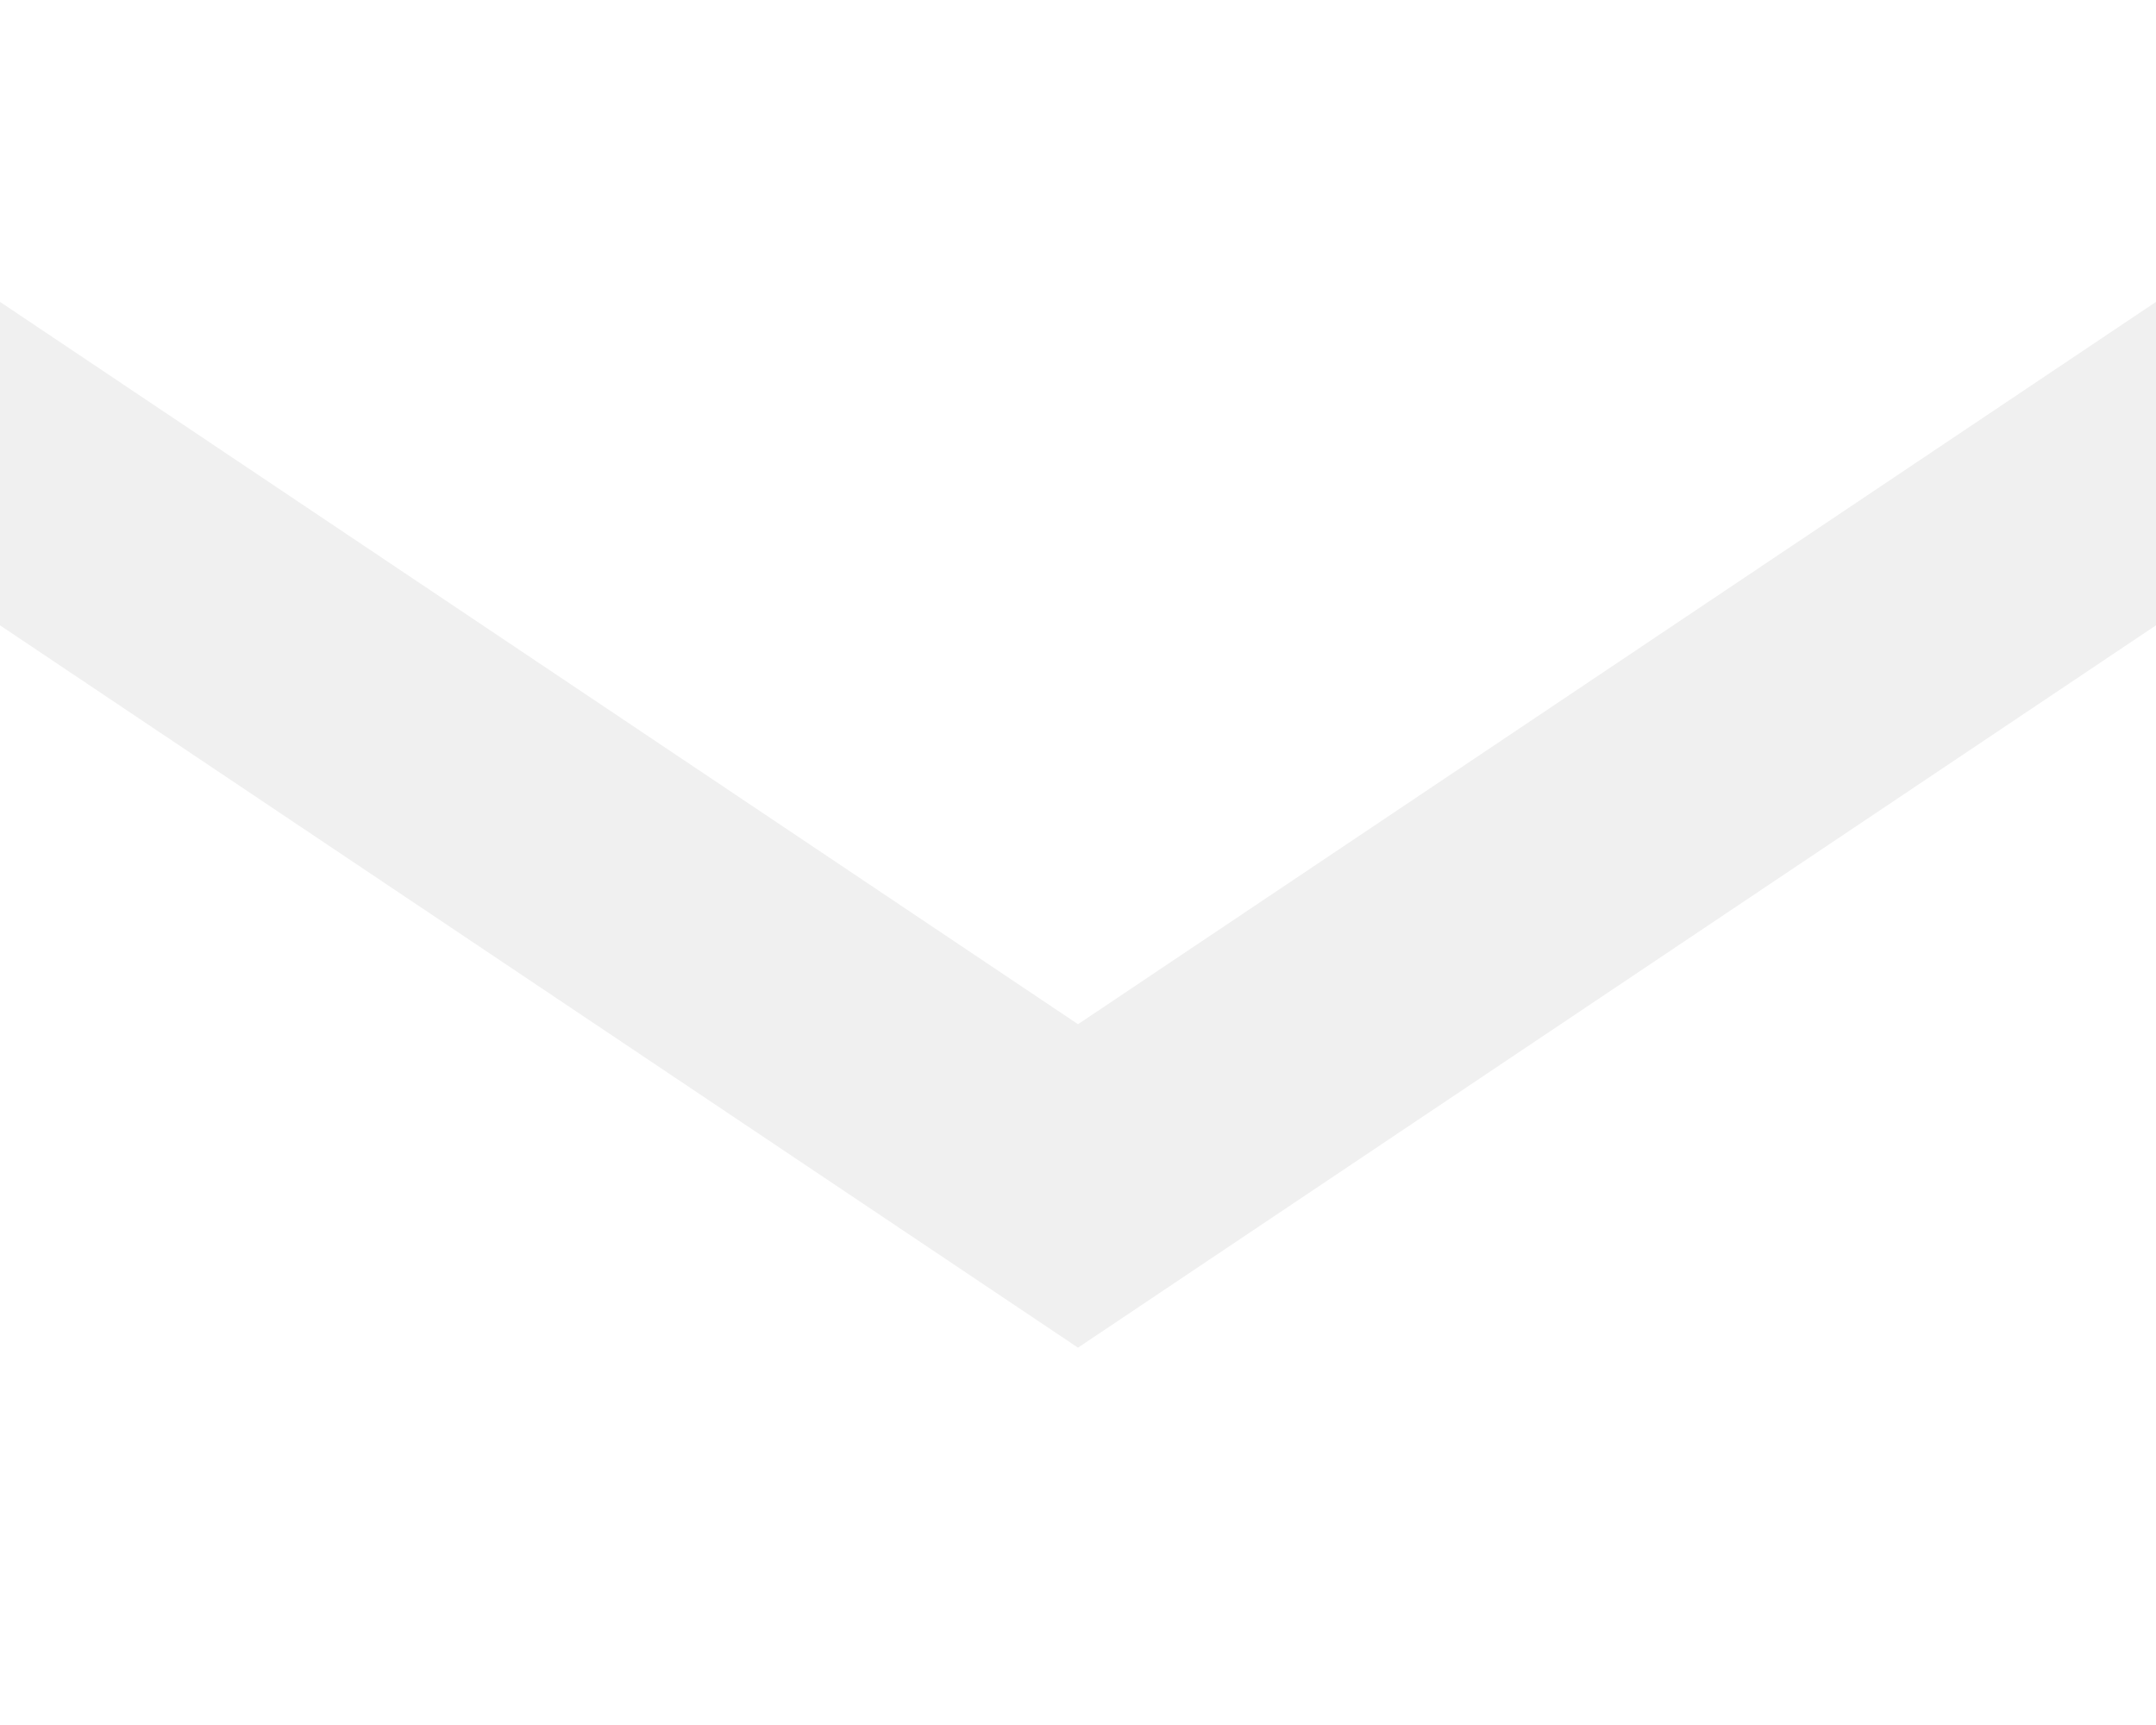
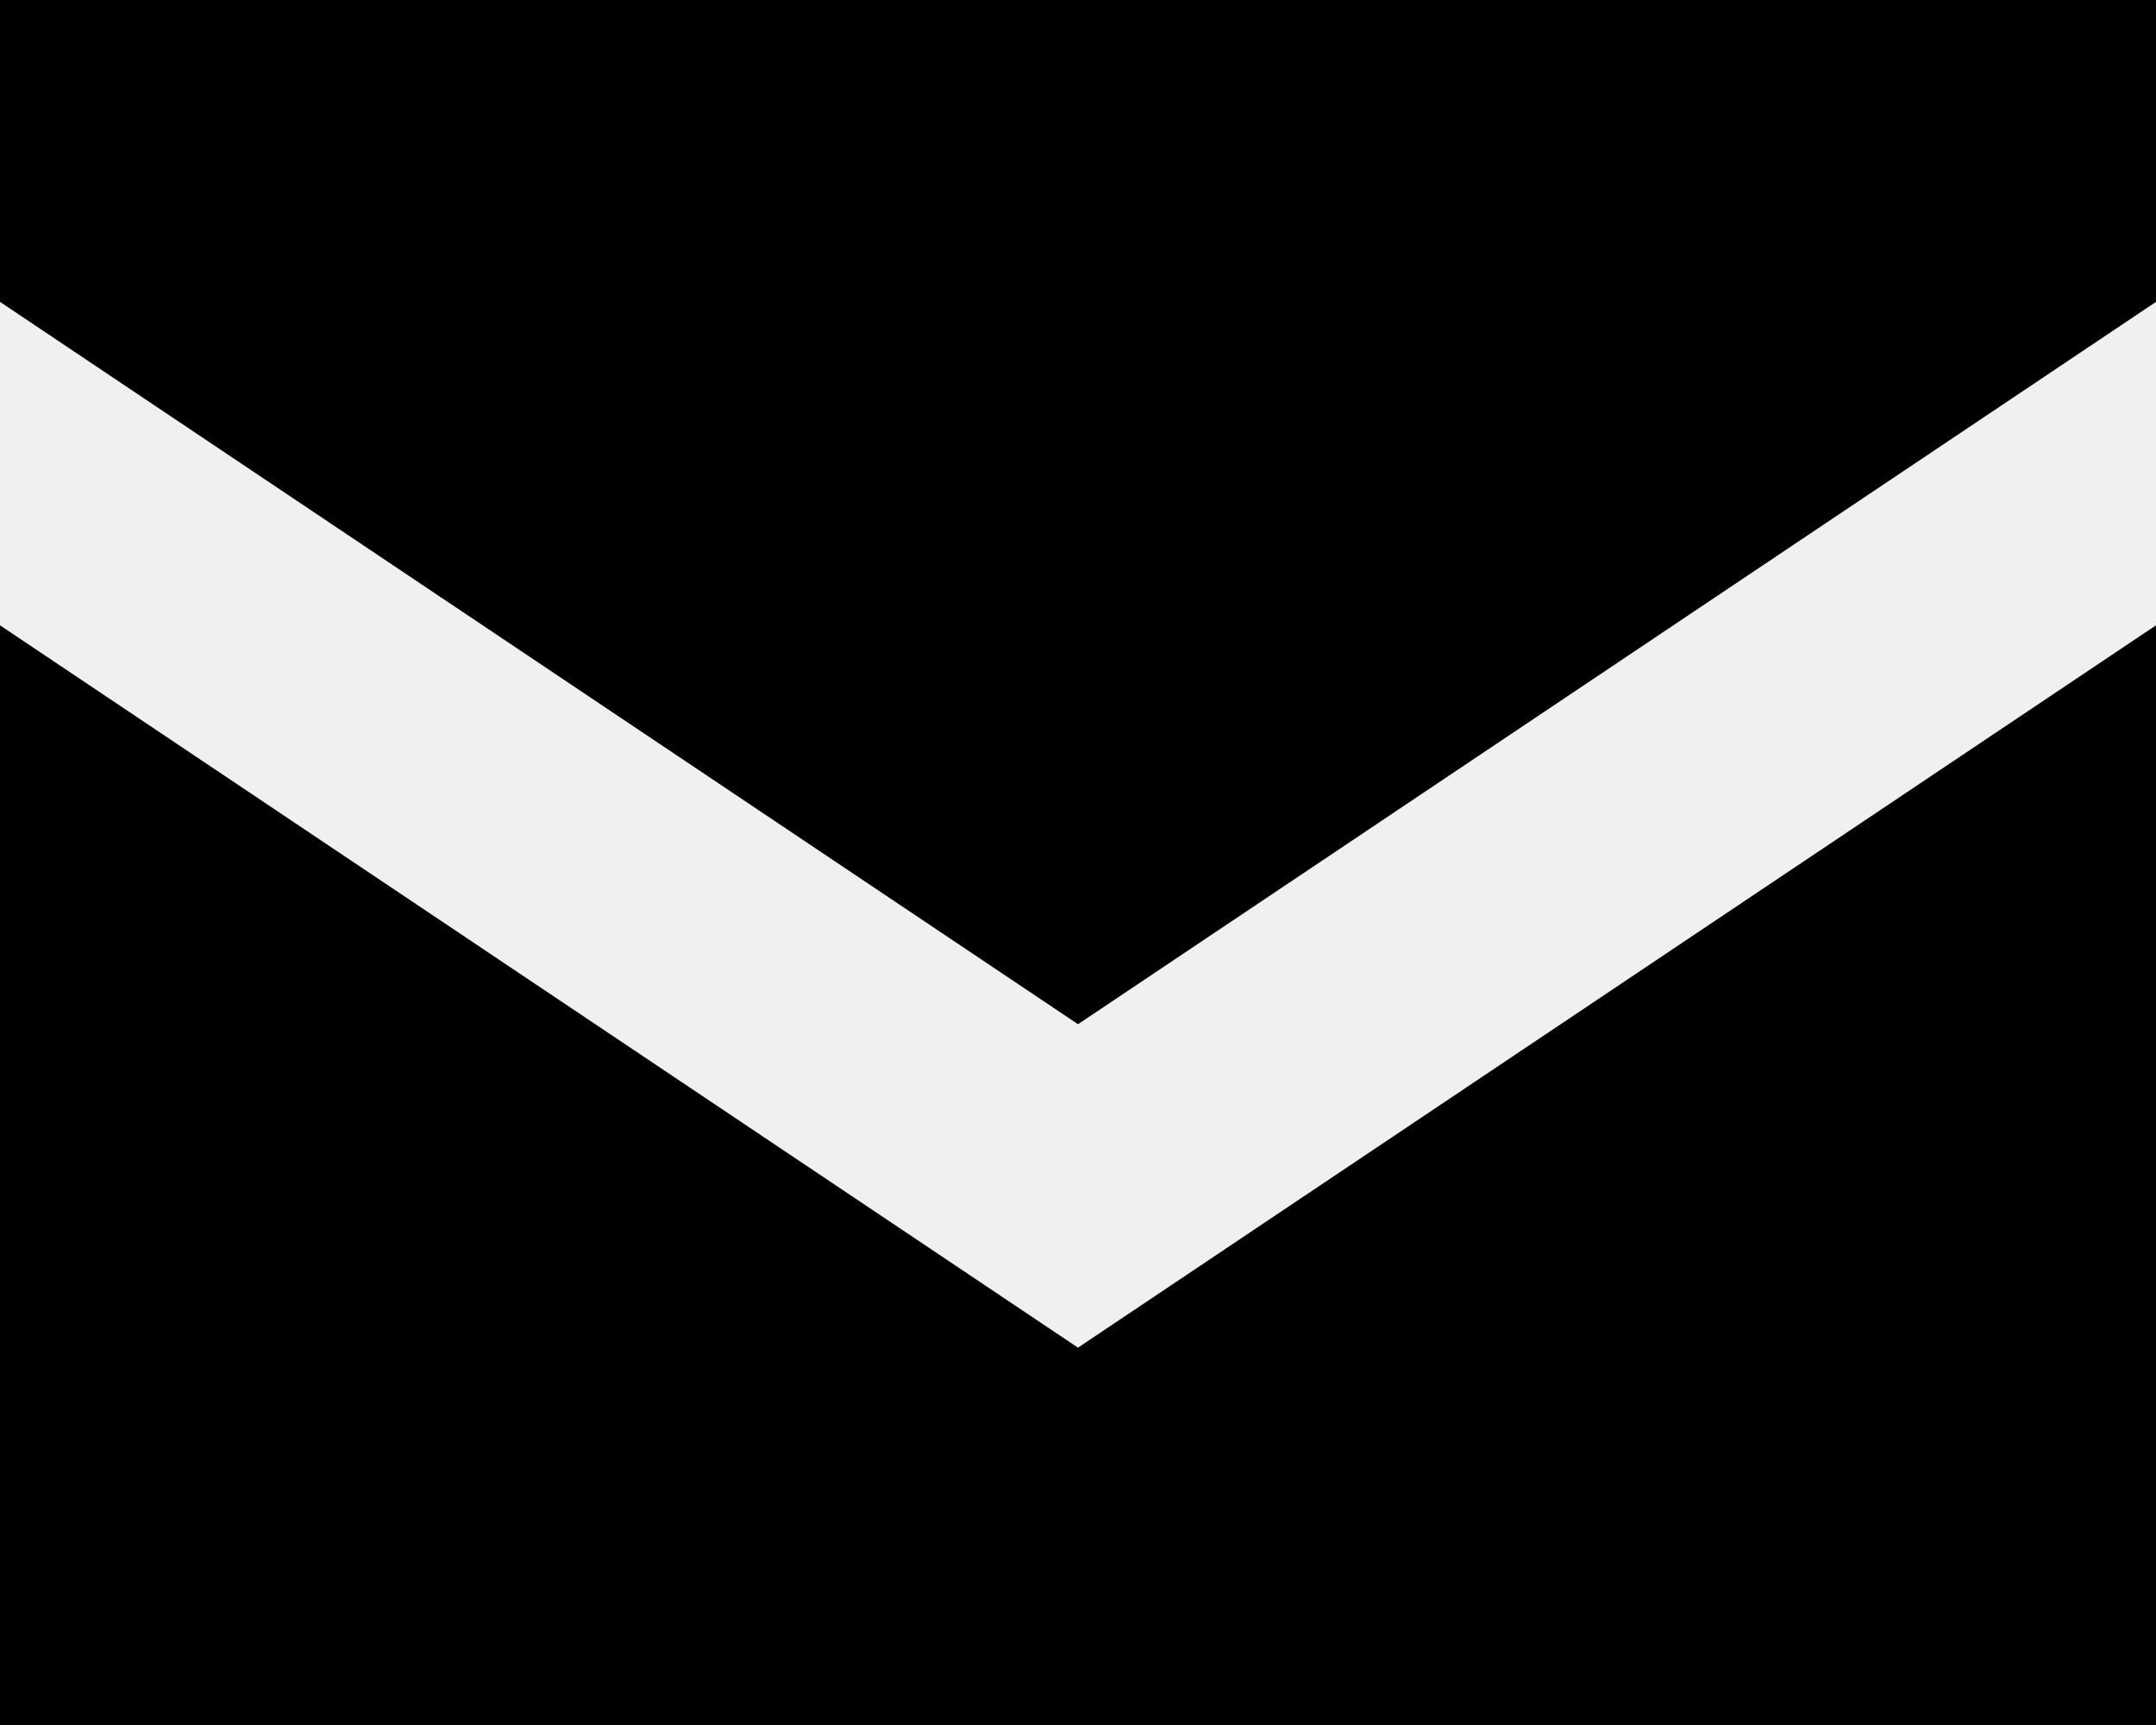
- <svg xmlns="http://www.w3.org/2000/svg" version="1.1" id="Layer_1" x="0px" y="0px" viewBox="0 0 20 16" enable-background="new 0 0 20 16" xml:space="preserve">
+ <svg xmlns="http://www.w3.org/2000/svg" version="1.1" x="0px" y="0px" viewBox="0 0 20 16" enable-background="new 0 0 20 16" xml:space="preserve">
  <g>
-     <polygon fill="#FFFFFF" points="20,2.8 20,0 0,0 0,2.8 10,9.5  " />
-     <polygon fill="#FFFFFF" points="10,12.5 0,5.8 0,16 20,16 20,5.8  " />
+     <polygon points="20,2.8 20,0 0,0 0,2.8 10,9.5  " />
+     <polygon points="10,12.5 0,5.8 0,16 20,16 20,5.8  " />
  </g>
</svg>
